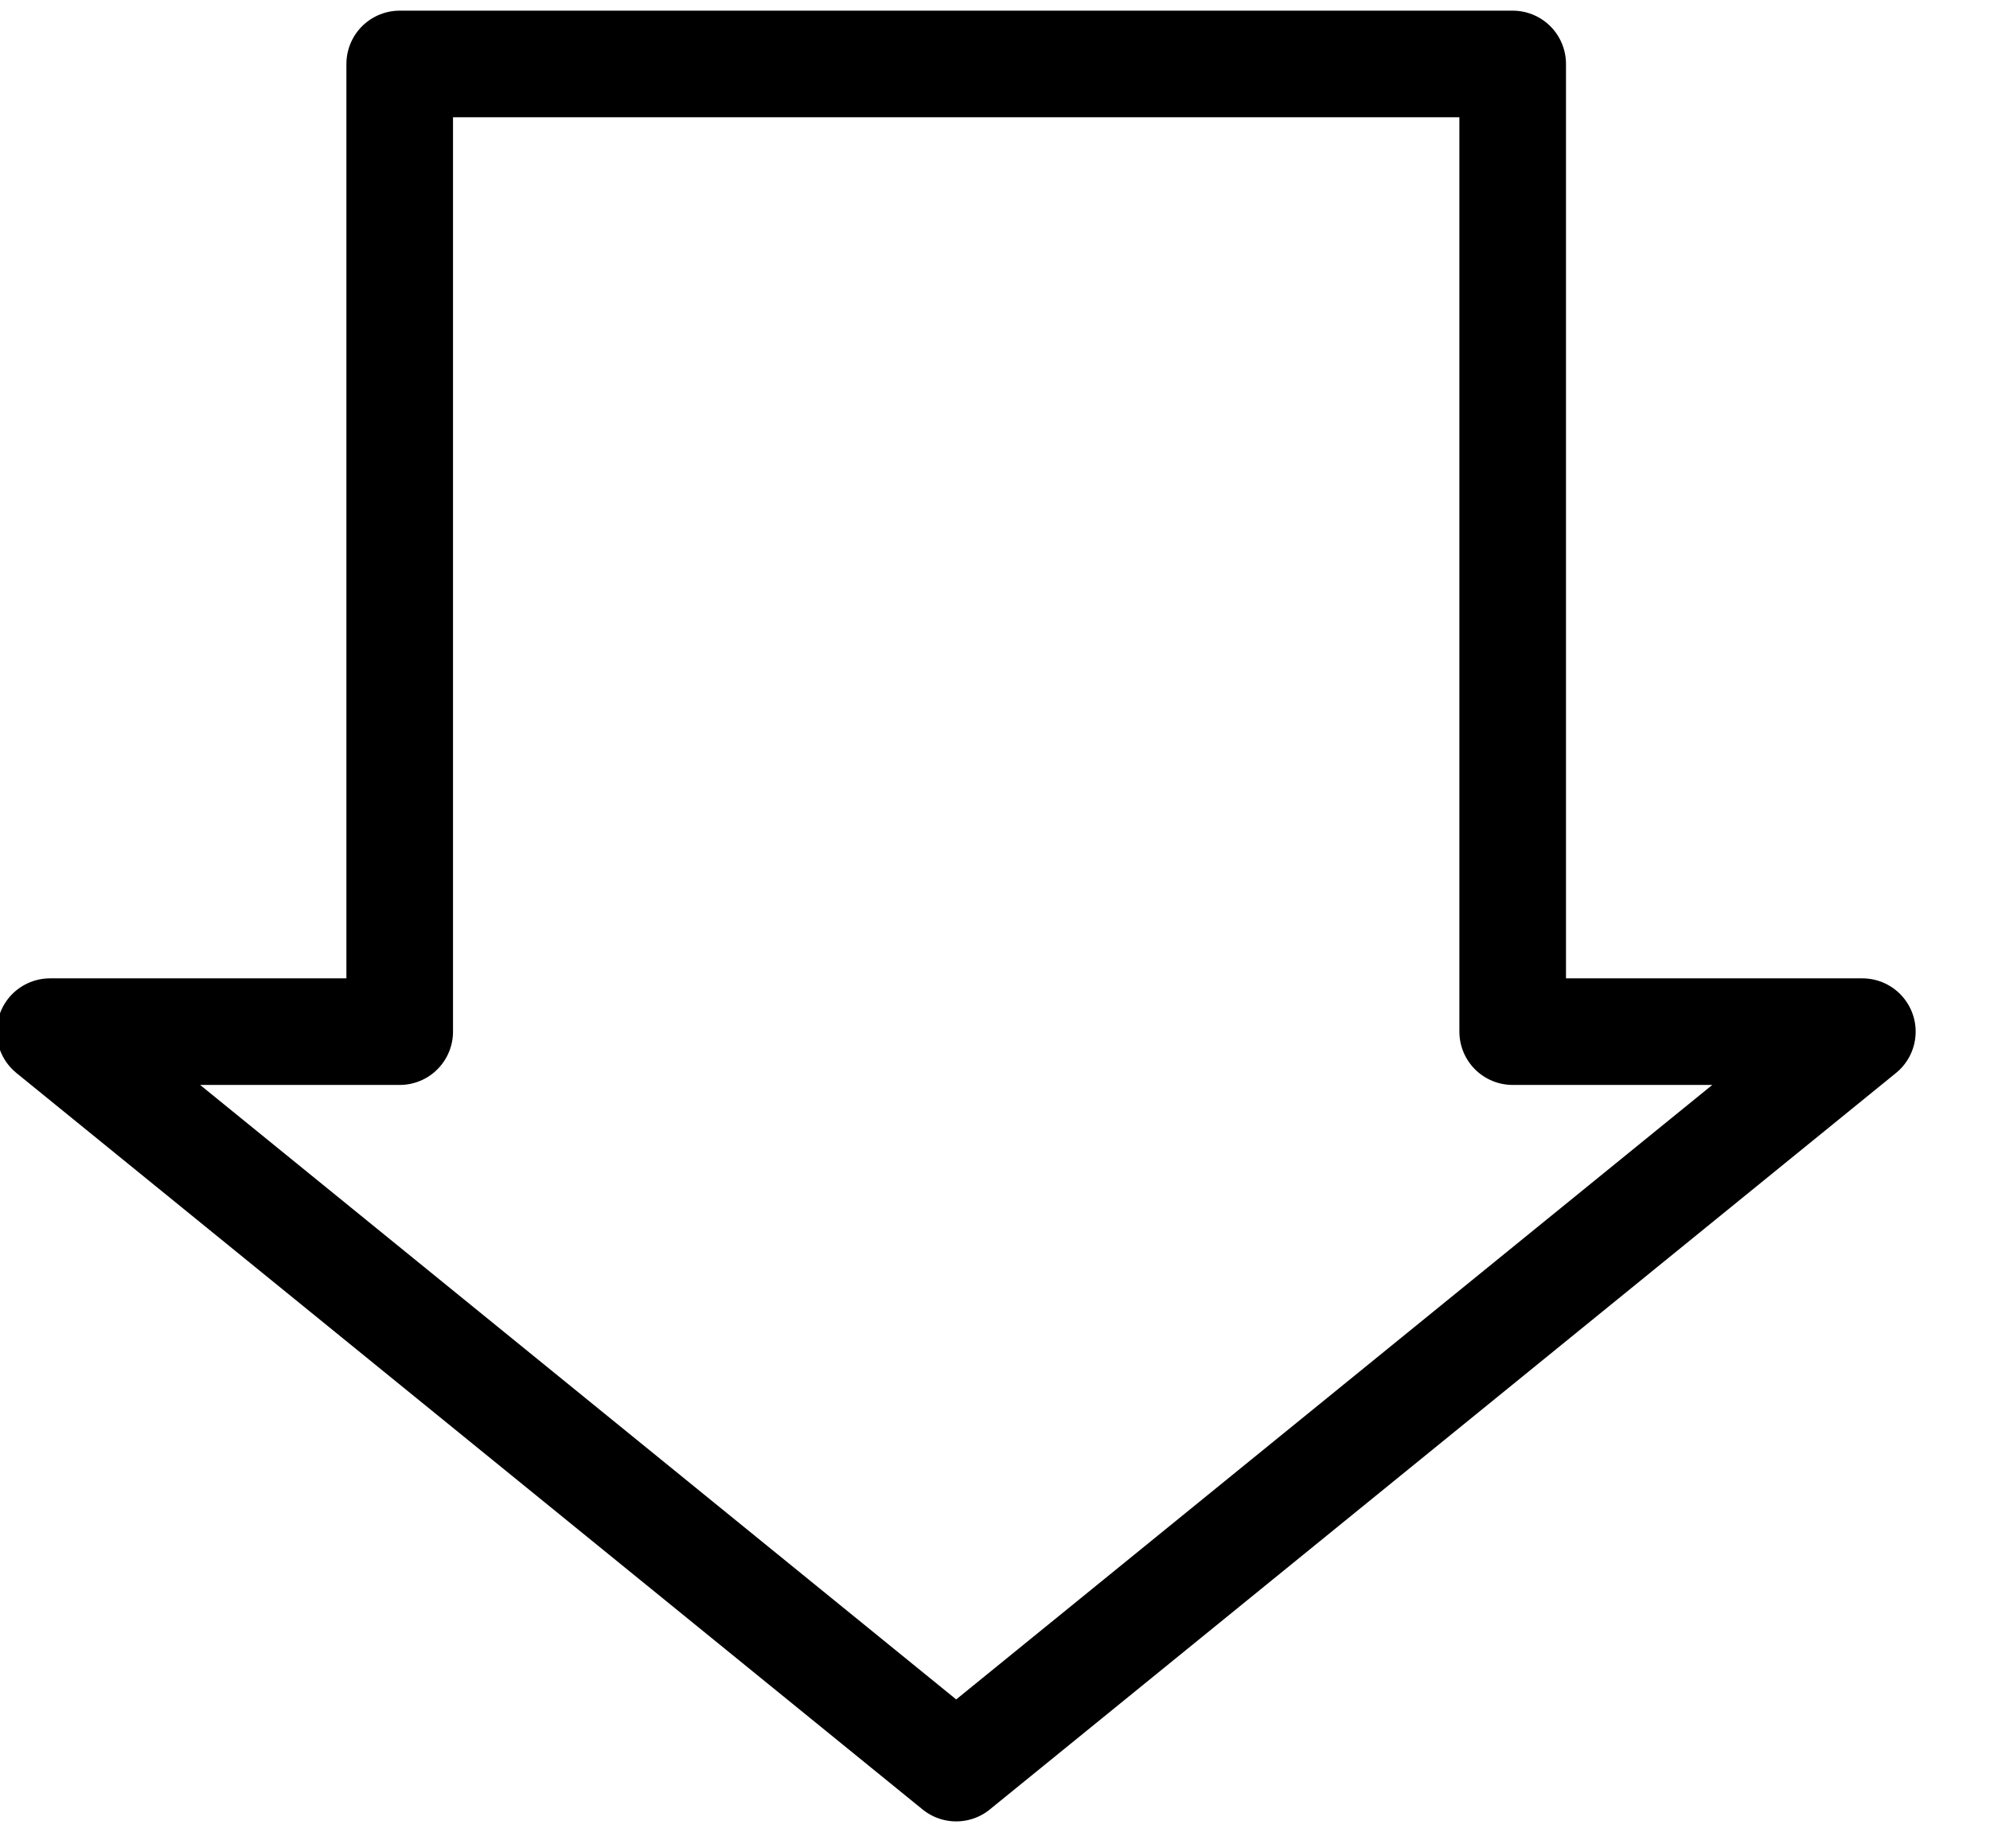
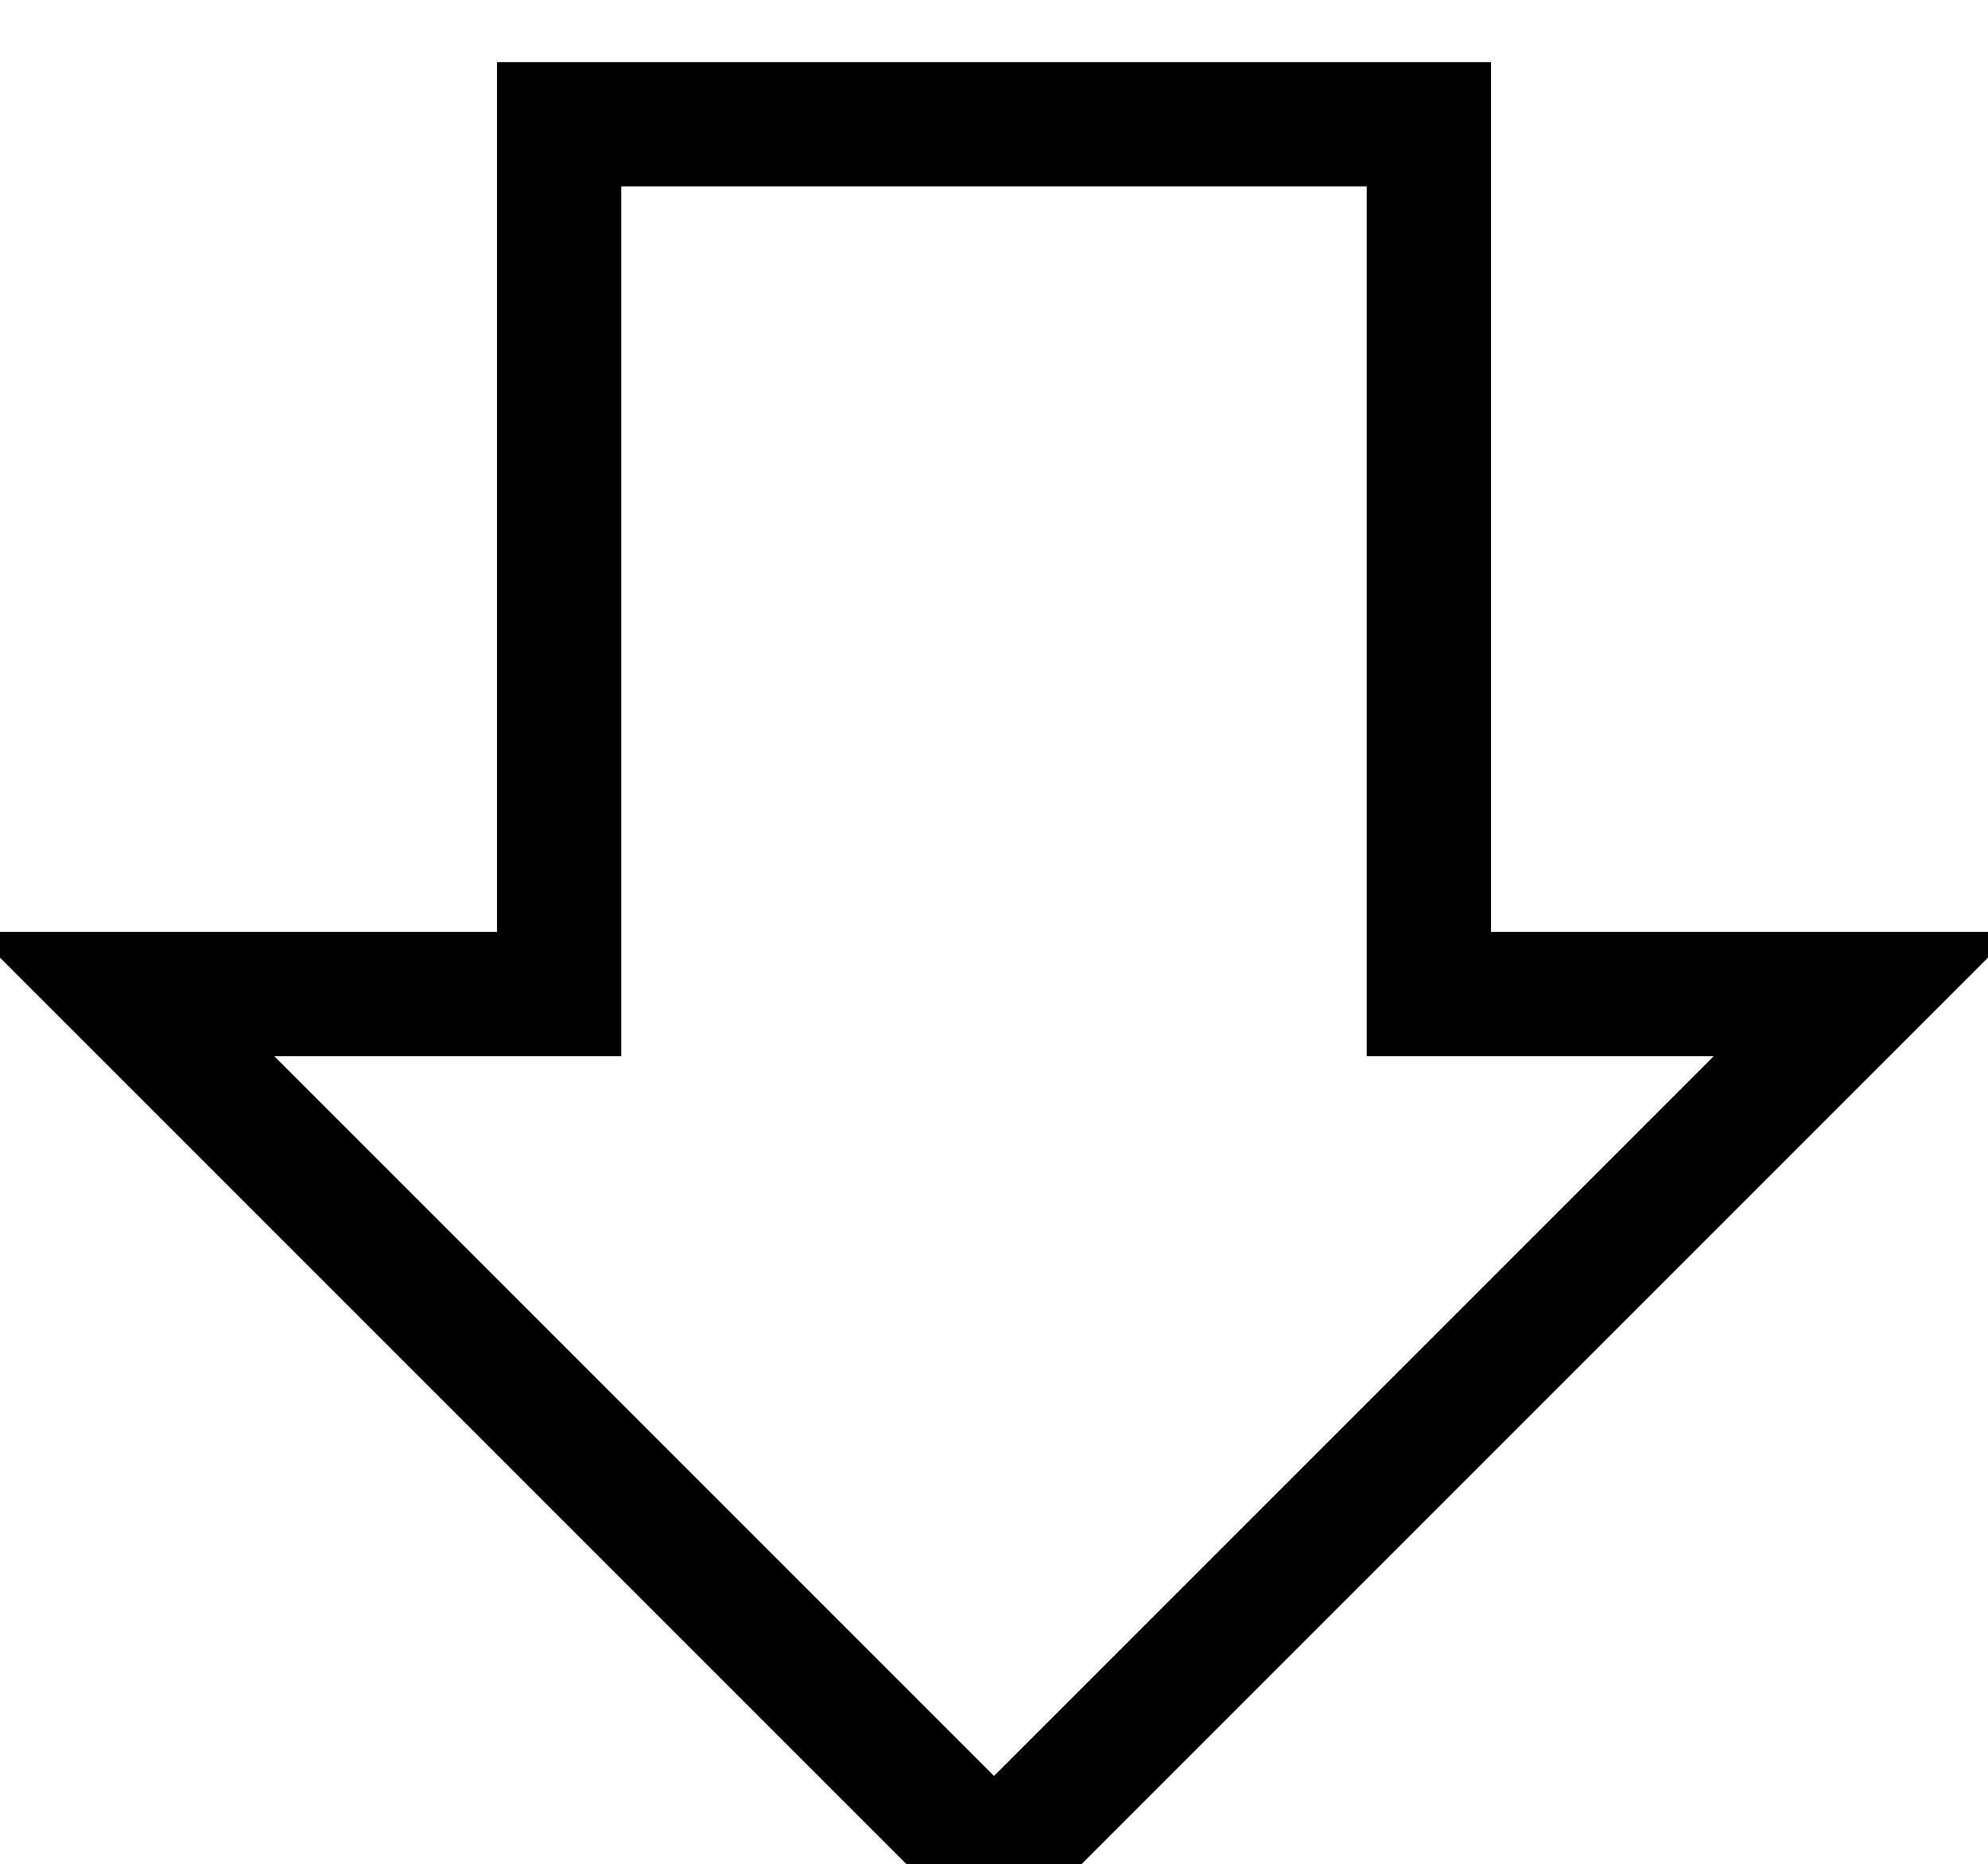
- <svg xmlns="http://www.w3.org/2000/svg" width="100%" height="100%" viewBox="0 0 14 13" version="1.1" xml:space="preserve" style="fill-rule:evenodd;clip-rule:evenodd;stroke-linecap:round;stroke-linejoin:round;stroke-miterlimit:1.5;">
-   <path d="M2.812,0.45l7.83,0l0,6.809l2.46,0l-6.375,5.182l-6.375,-5.182l2.46,0l0,-6.809Z" style="fill:none;stroke:#000;stroke-width:0.75px;" />
+ <svg xmlns="http://www.w3.org/2000/svg" width="16px" height="15px" viewBox="0 0 16 15" version="1.1">
+   <defs />
+   <g id="Page-1" stroke="none" stroke-width="1" fill="none" fill-rule="evenodd">
+     <g id="Artboard" transform="translate(-363, -23)" stroke="#000000">
+       <path d="M371,27.5 L364,27.5 L364,34.5 L371,34.5 L371,38 L378,31 L371,24 L371,27.5 Z" id="pull-icon" transform="translate(371, 31) rotate(90) translate(-371, -31) " />
+     </g>
+   </g>
</svg>
